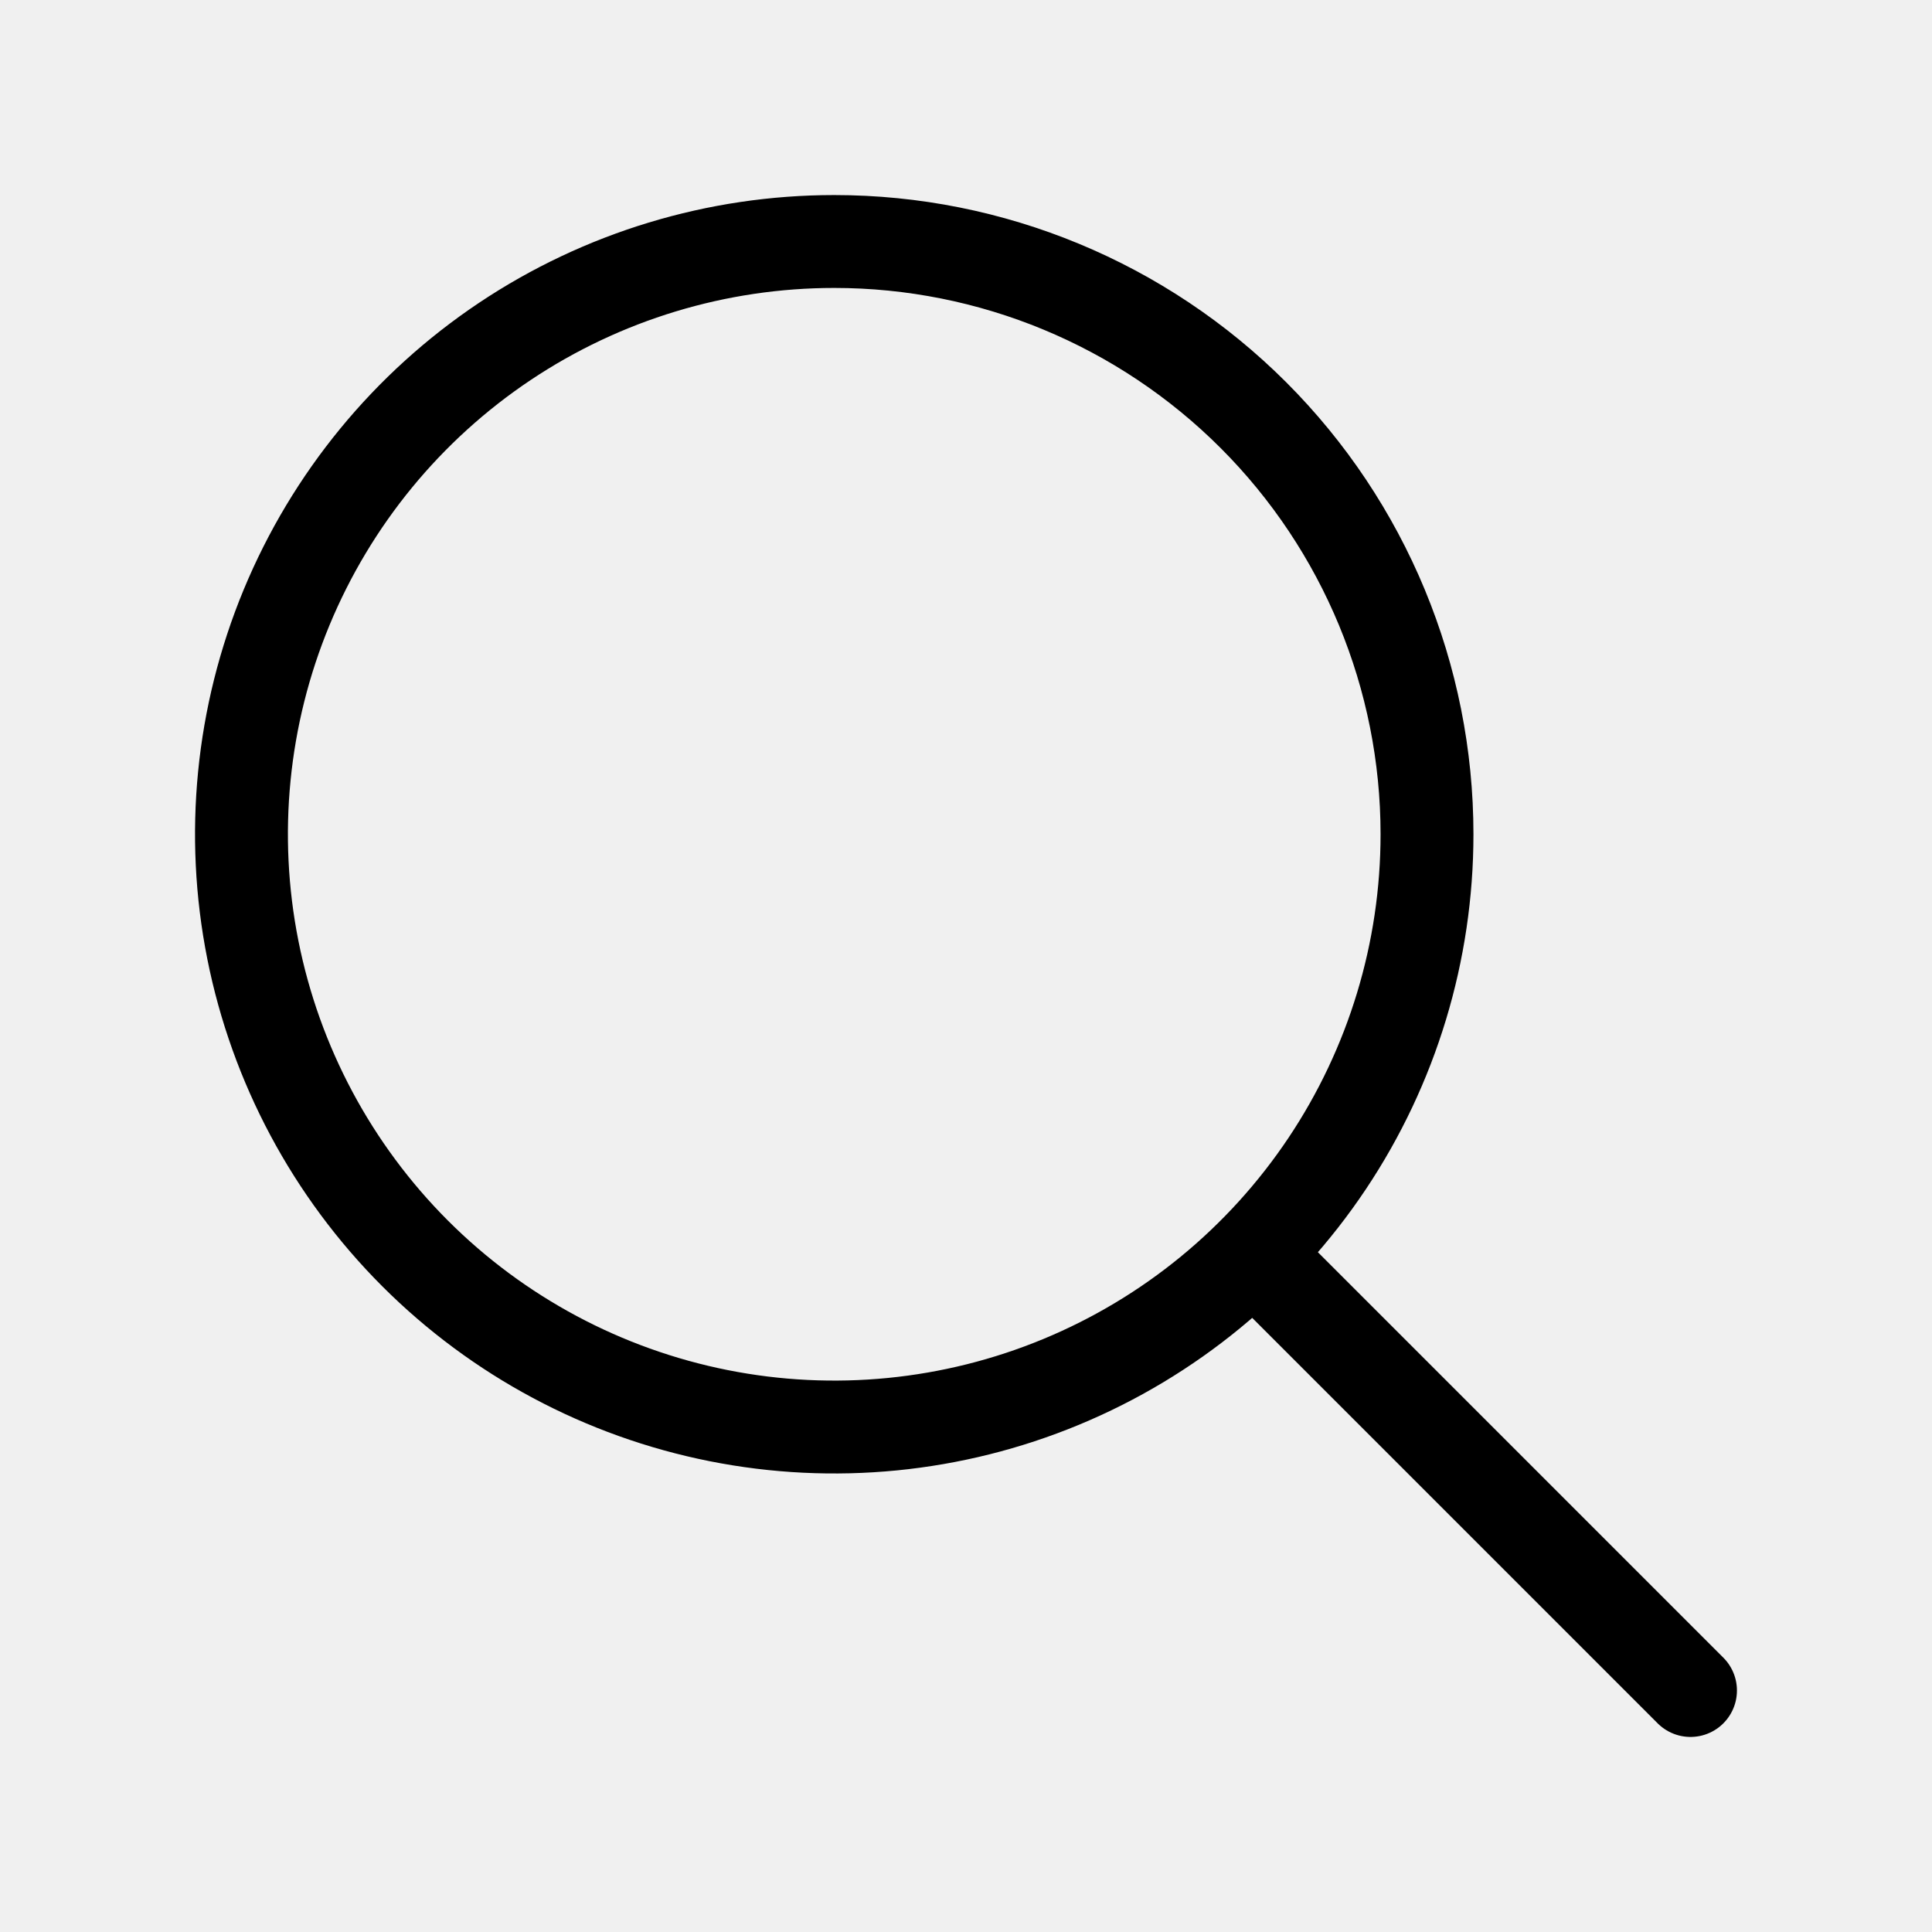
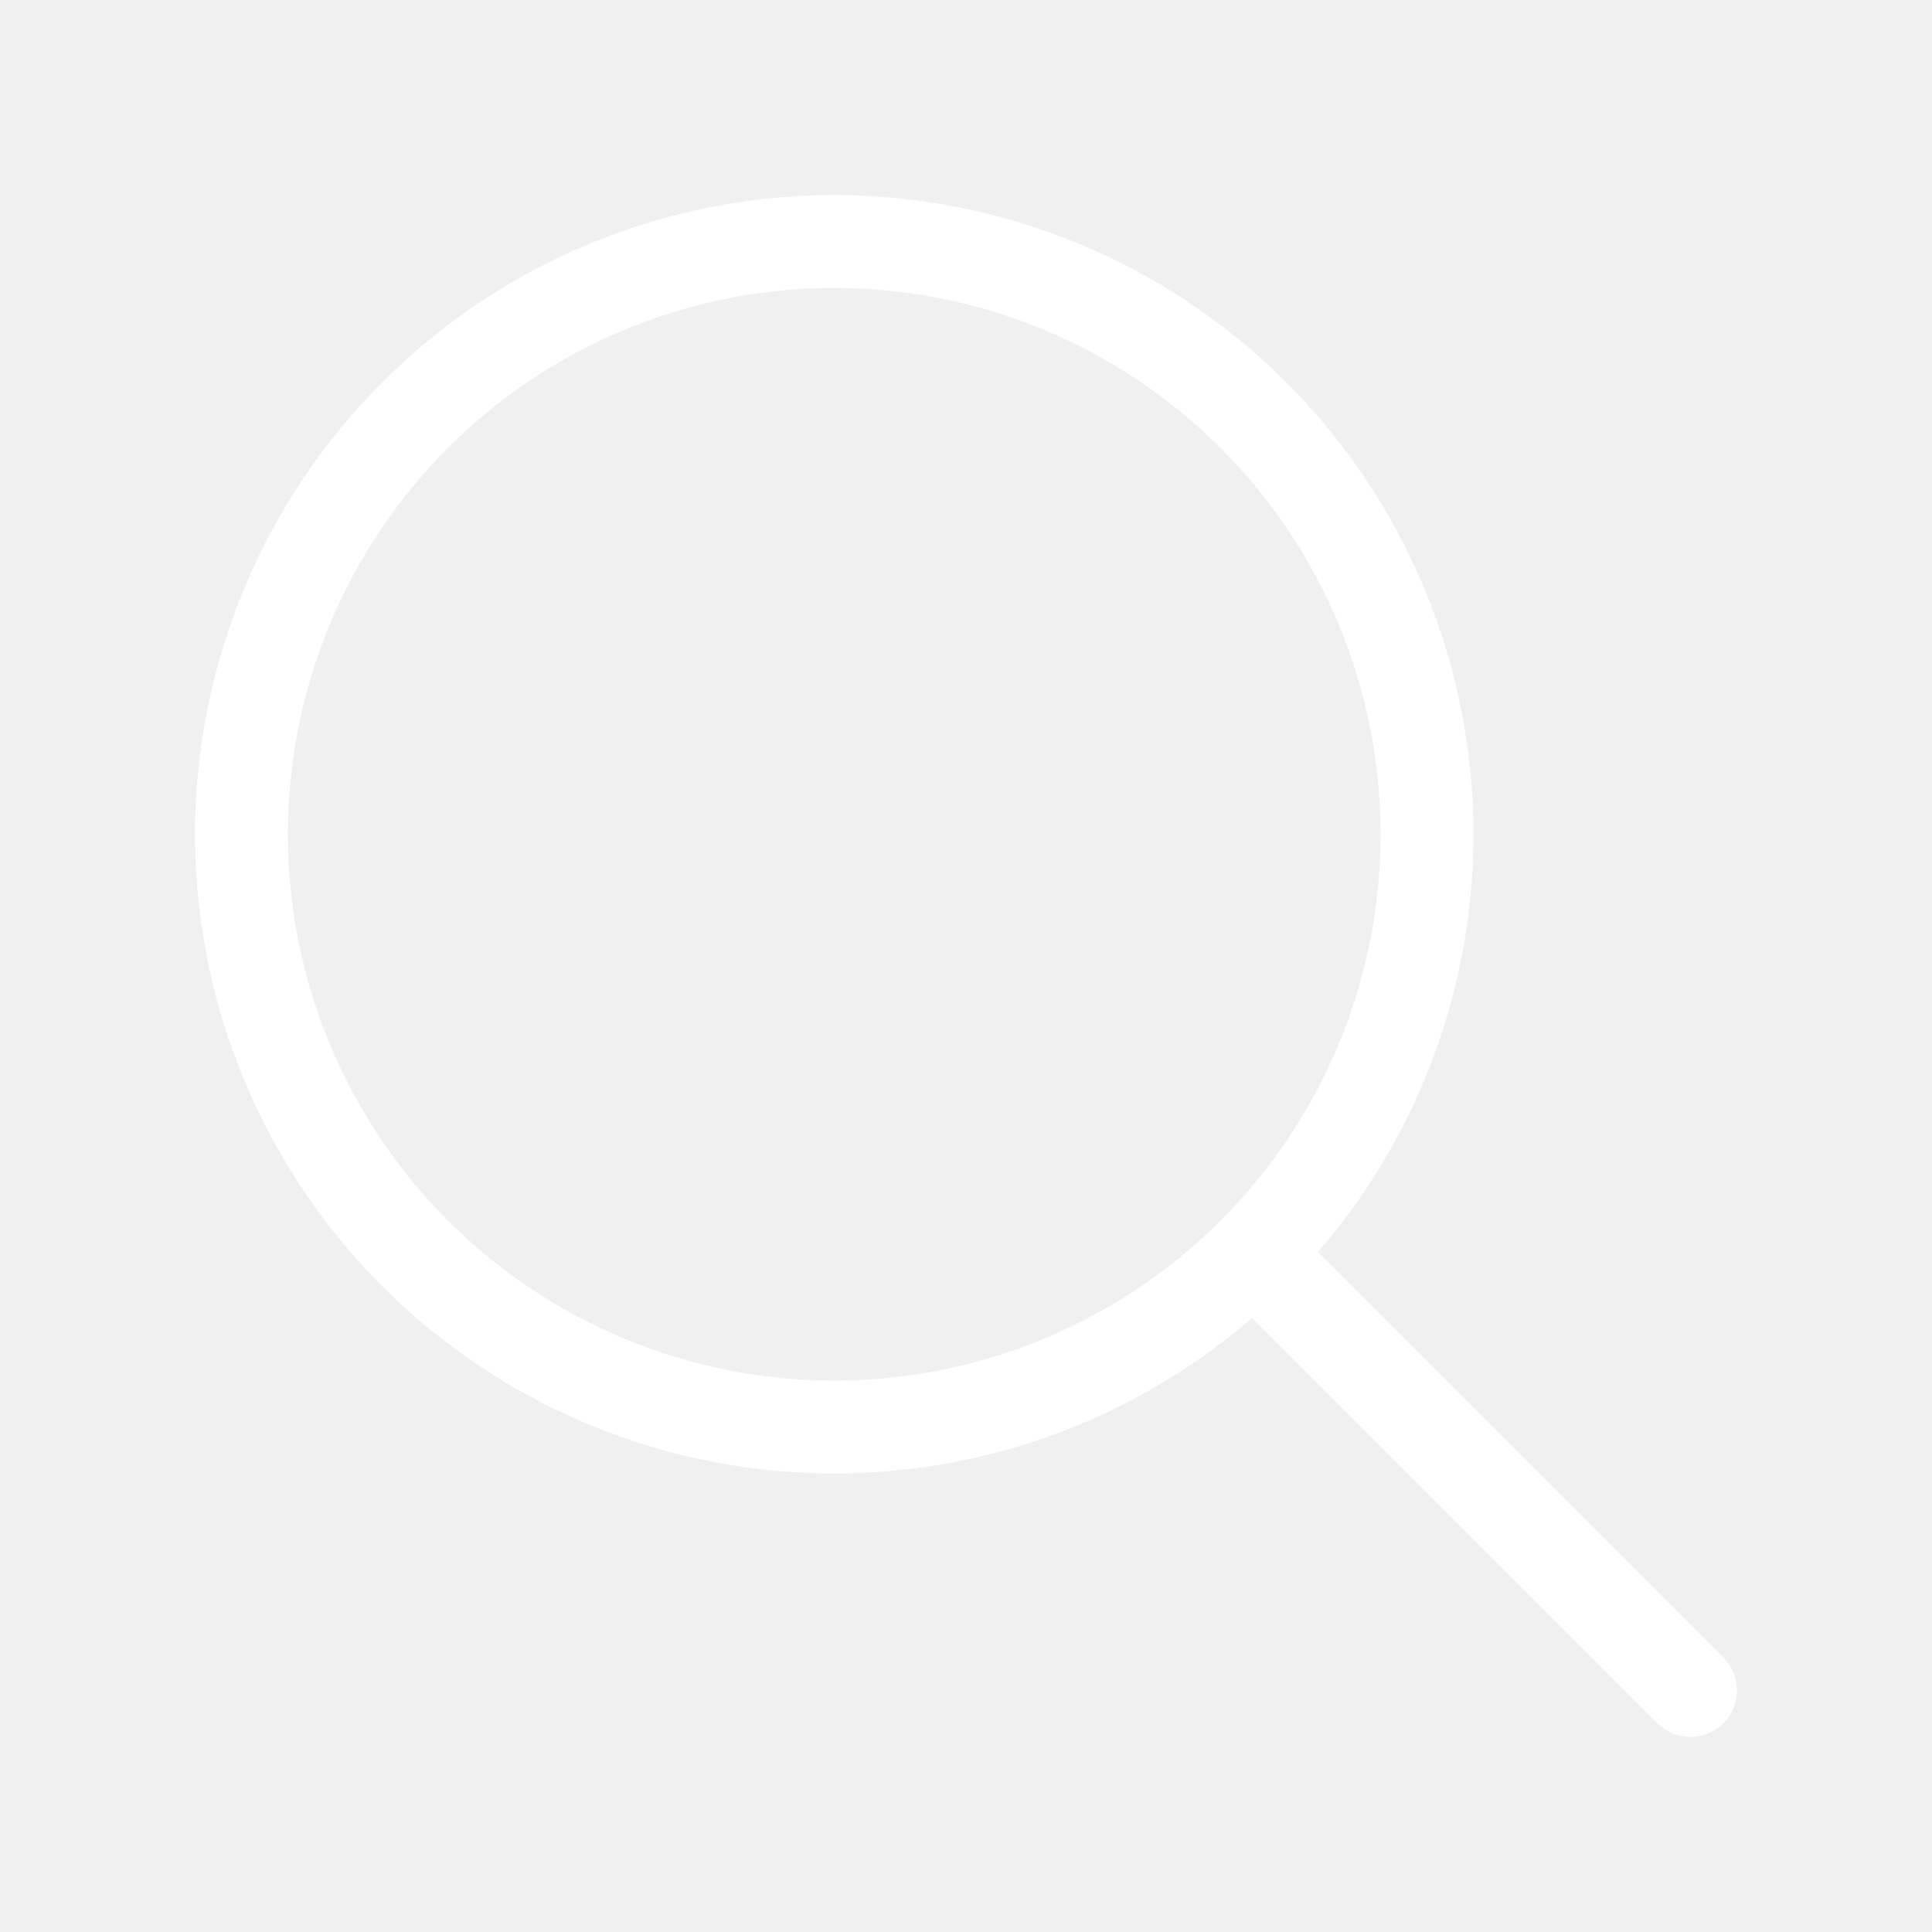
<svg xmlns="http://www.w3.org/2000/svg" width="26" height="26" viewBox="0 0 26 26" fill="none">
  <g id="Icon/search">
-     <path id="Vector" d="M11.227 3.25C9.649 3.25 8.107 3.718 6.795 4.594C5.483 5.471 4.461 6.717 3.857 8.174C3.253 9.632 3.095 11.236 3.403 12.784C3.711 14.331 4.471 15.752 5.586 16.868C6.702 17.984 8.124 18.743 9.671 19.051C11.218 19.359 12.822 19.201 14.28 18.597C15.738 17.993 16.983 16.971 17.86 15.659C18.737 14.347 19.204 12.805 19.204 11.227C19.204 9.112 18.364 7.083 16.868 5.587C15.372 4.091 13.343 3.25 11.227 3.25Z" stroke="black" stroke-width="1.25" stroke-miterlimit="10" />
-     <path id="Vector_2" d="M17.179 17.179L22.75 22.75" stroke="black" stroke-width="1.25" stroke-miterlimit="10" stroke-linecap="round" />
+     <path id="Vector" d="M11.227 3.25C9.649 3.25 8.107 3.718 6.795 4.594C5.483 5.471 4.461 6.717 3.857 8.174C3.253 9.632 3.095 11.236 3.403 12.784C3.711 14.331 4.471 15.752 5.586 16.868C6.702 17.984 8.124 18.743 9.671 19.051C11.218 19.359 12.822 19.201 14.28 18.597C15.738 17.993 16.983 16.971 17.86 15.659C18.737 14.347 19.204 12.805 19.204 11.227C19.204 9.112 18.364 7.083 16.868 5.587C15.372 4.091 13.343 3.25 11.227 3.25Z" stroke="white" stroke-width="1.25" stroke-miterlimit="10" />
+     <path id="Vector_2" d="M17.179 17.179L22.75 22.75" stroke="white" stroke-width="1.25" stroke-miterlimit="10" stroke-linecap="round" />
  </g>
</svg>
